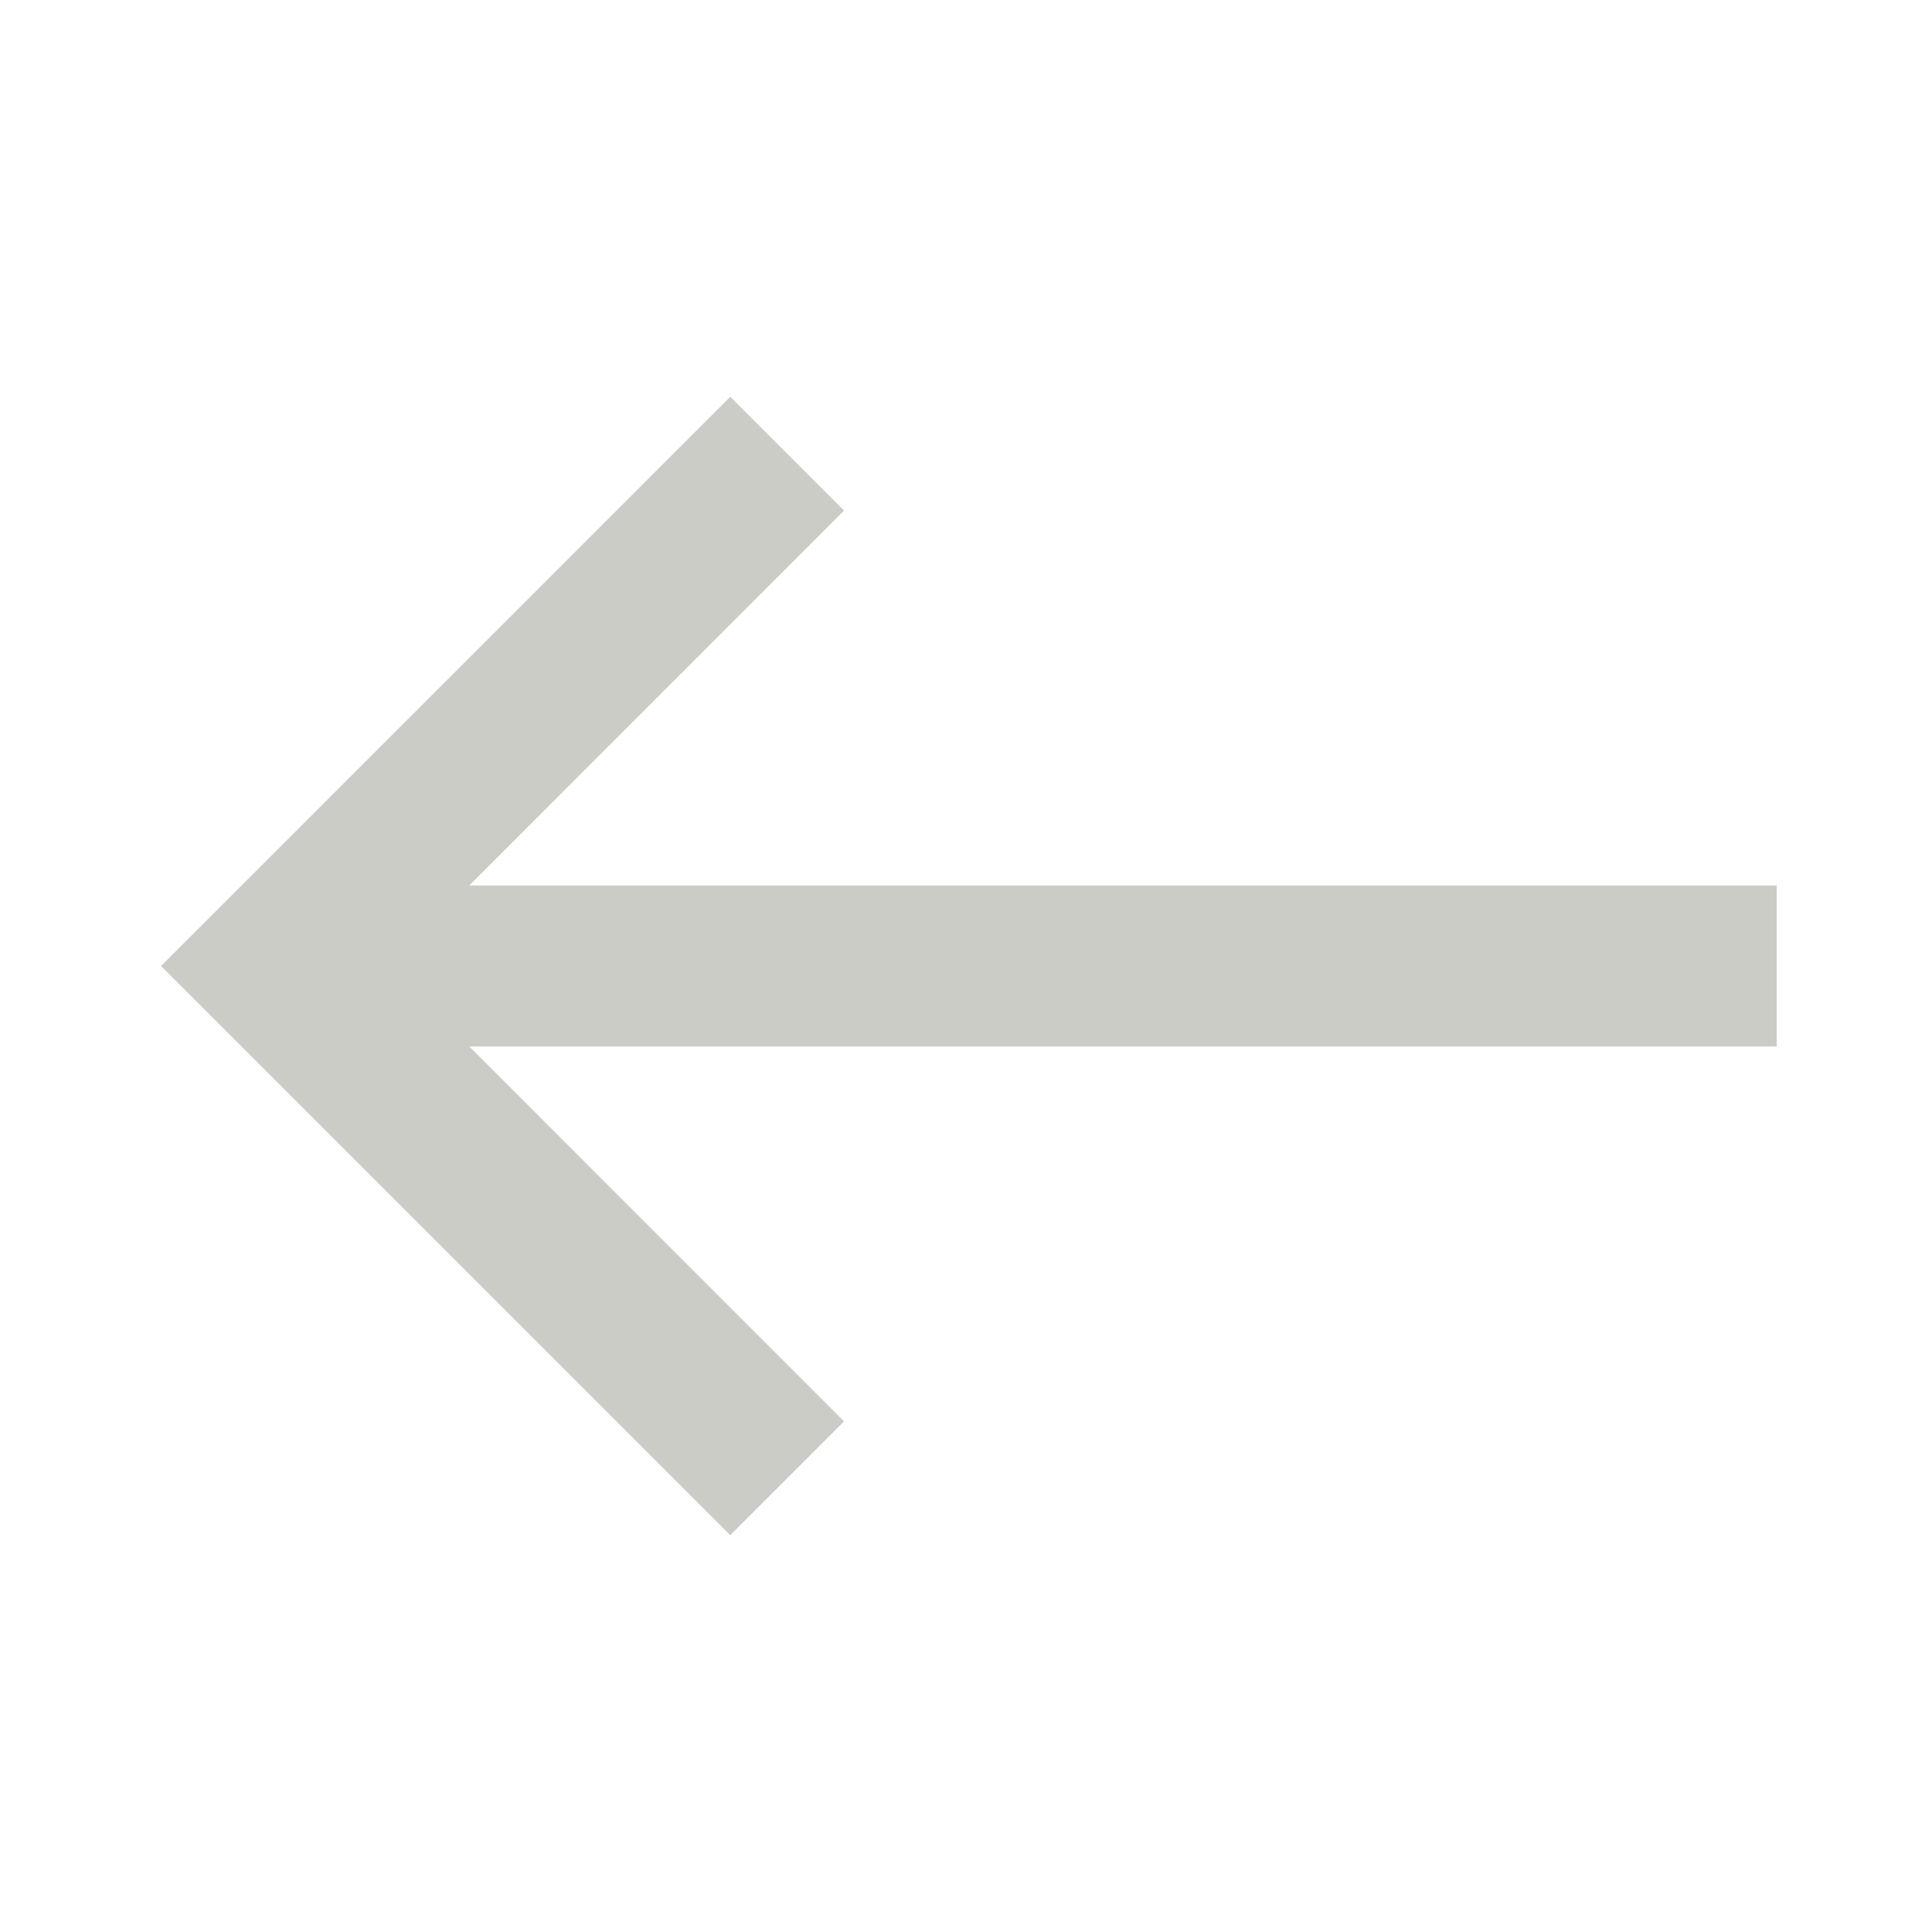
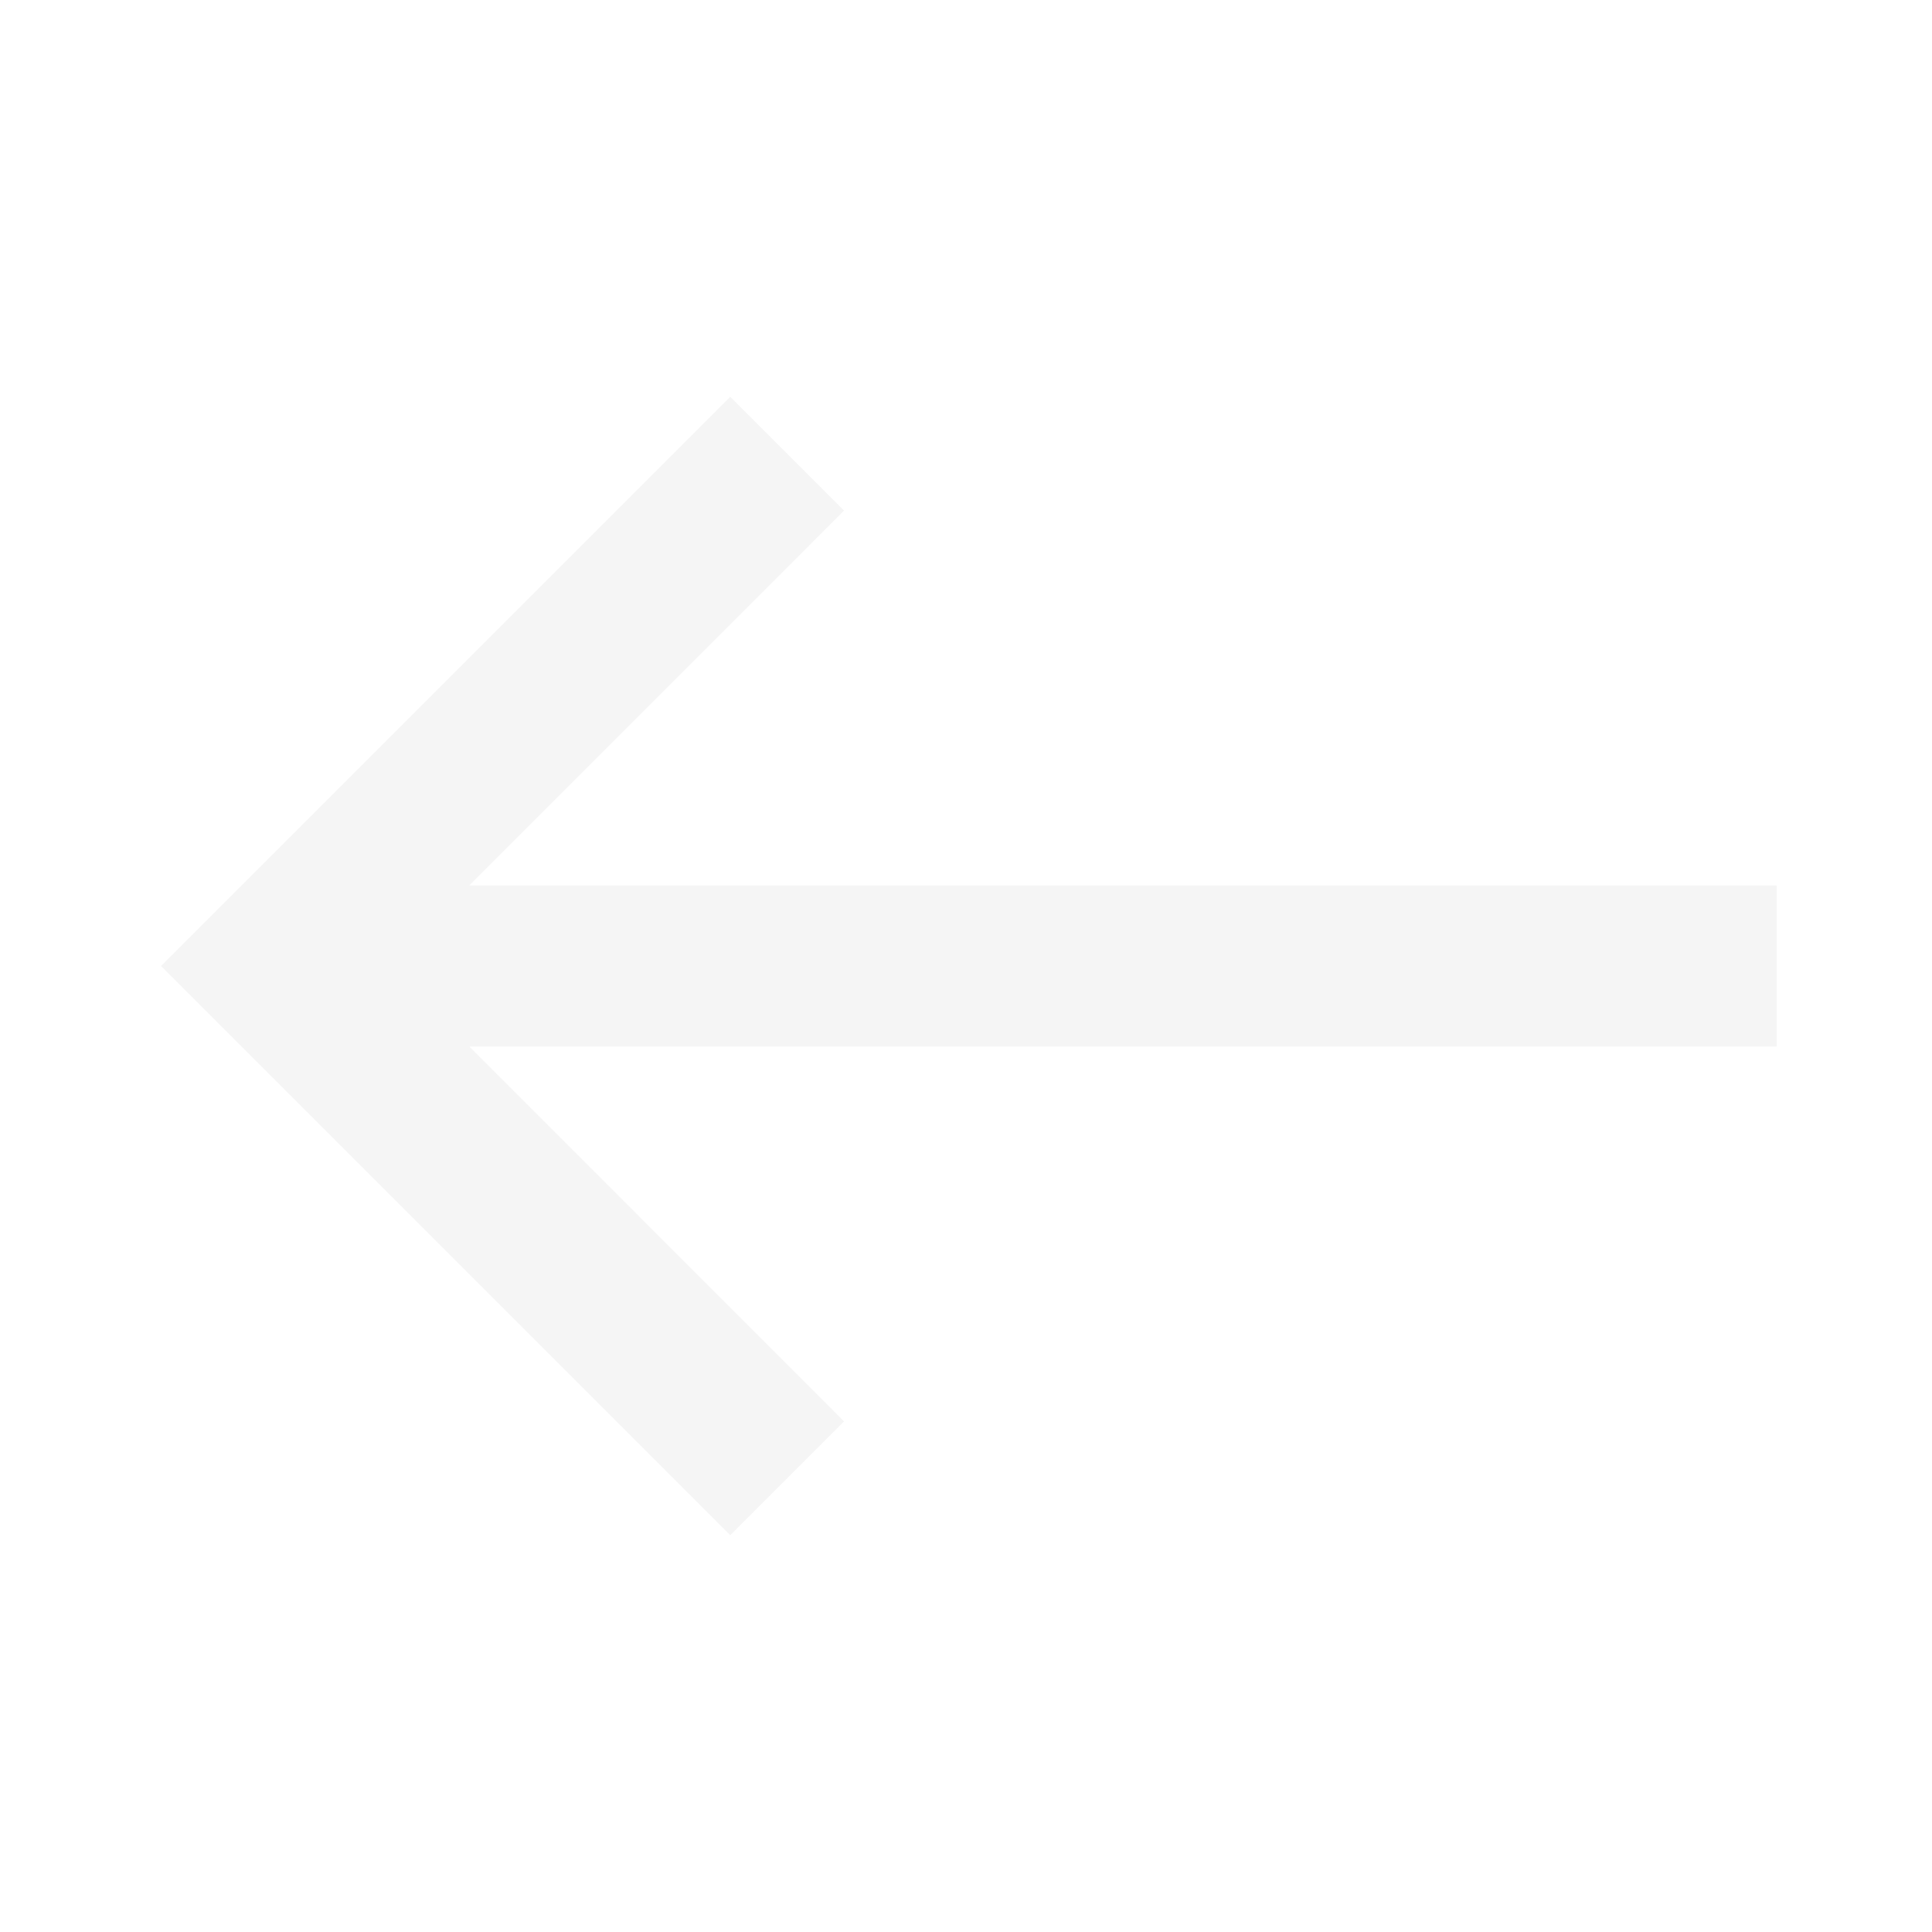
<svg xmlns="http://www.w3.org/2000/svg" width="24px" height="24px" viewBox="0 0 24 24" version="1.1">
  <g id="arrow-left" stroke="none" stroke-width="1" fill="none" fill-rule="evenodd">
-     <polygon id="Path" fill="#CBCCC5" transform="translate(12.03553, 12) scale(-1, 1) translate(-12.03553, -12) " points="13.586 6.343 15 4.929 22.071 12 15 19.071 13.586 17.657 18.241 13 2 13 2 11 18.242 11" />
+     <polygon id="Path" fill="#F5F5F5" transform="translate(12.03553, 12) scale(-1, 1) translate(-12.03553, -12) " points="13.586 6.343 15 4.929 22.071 12 15 19.071 13.586 17.657 18.241 13 2 13 2 11 18.242 11" />
  </g>
</svg>
